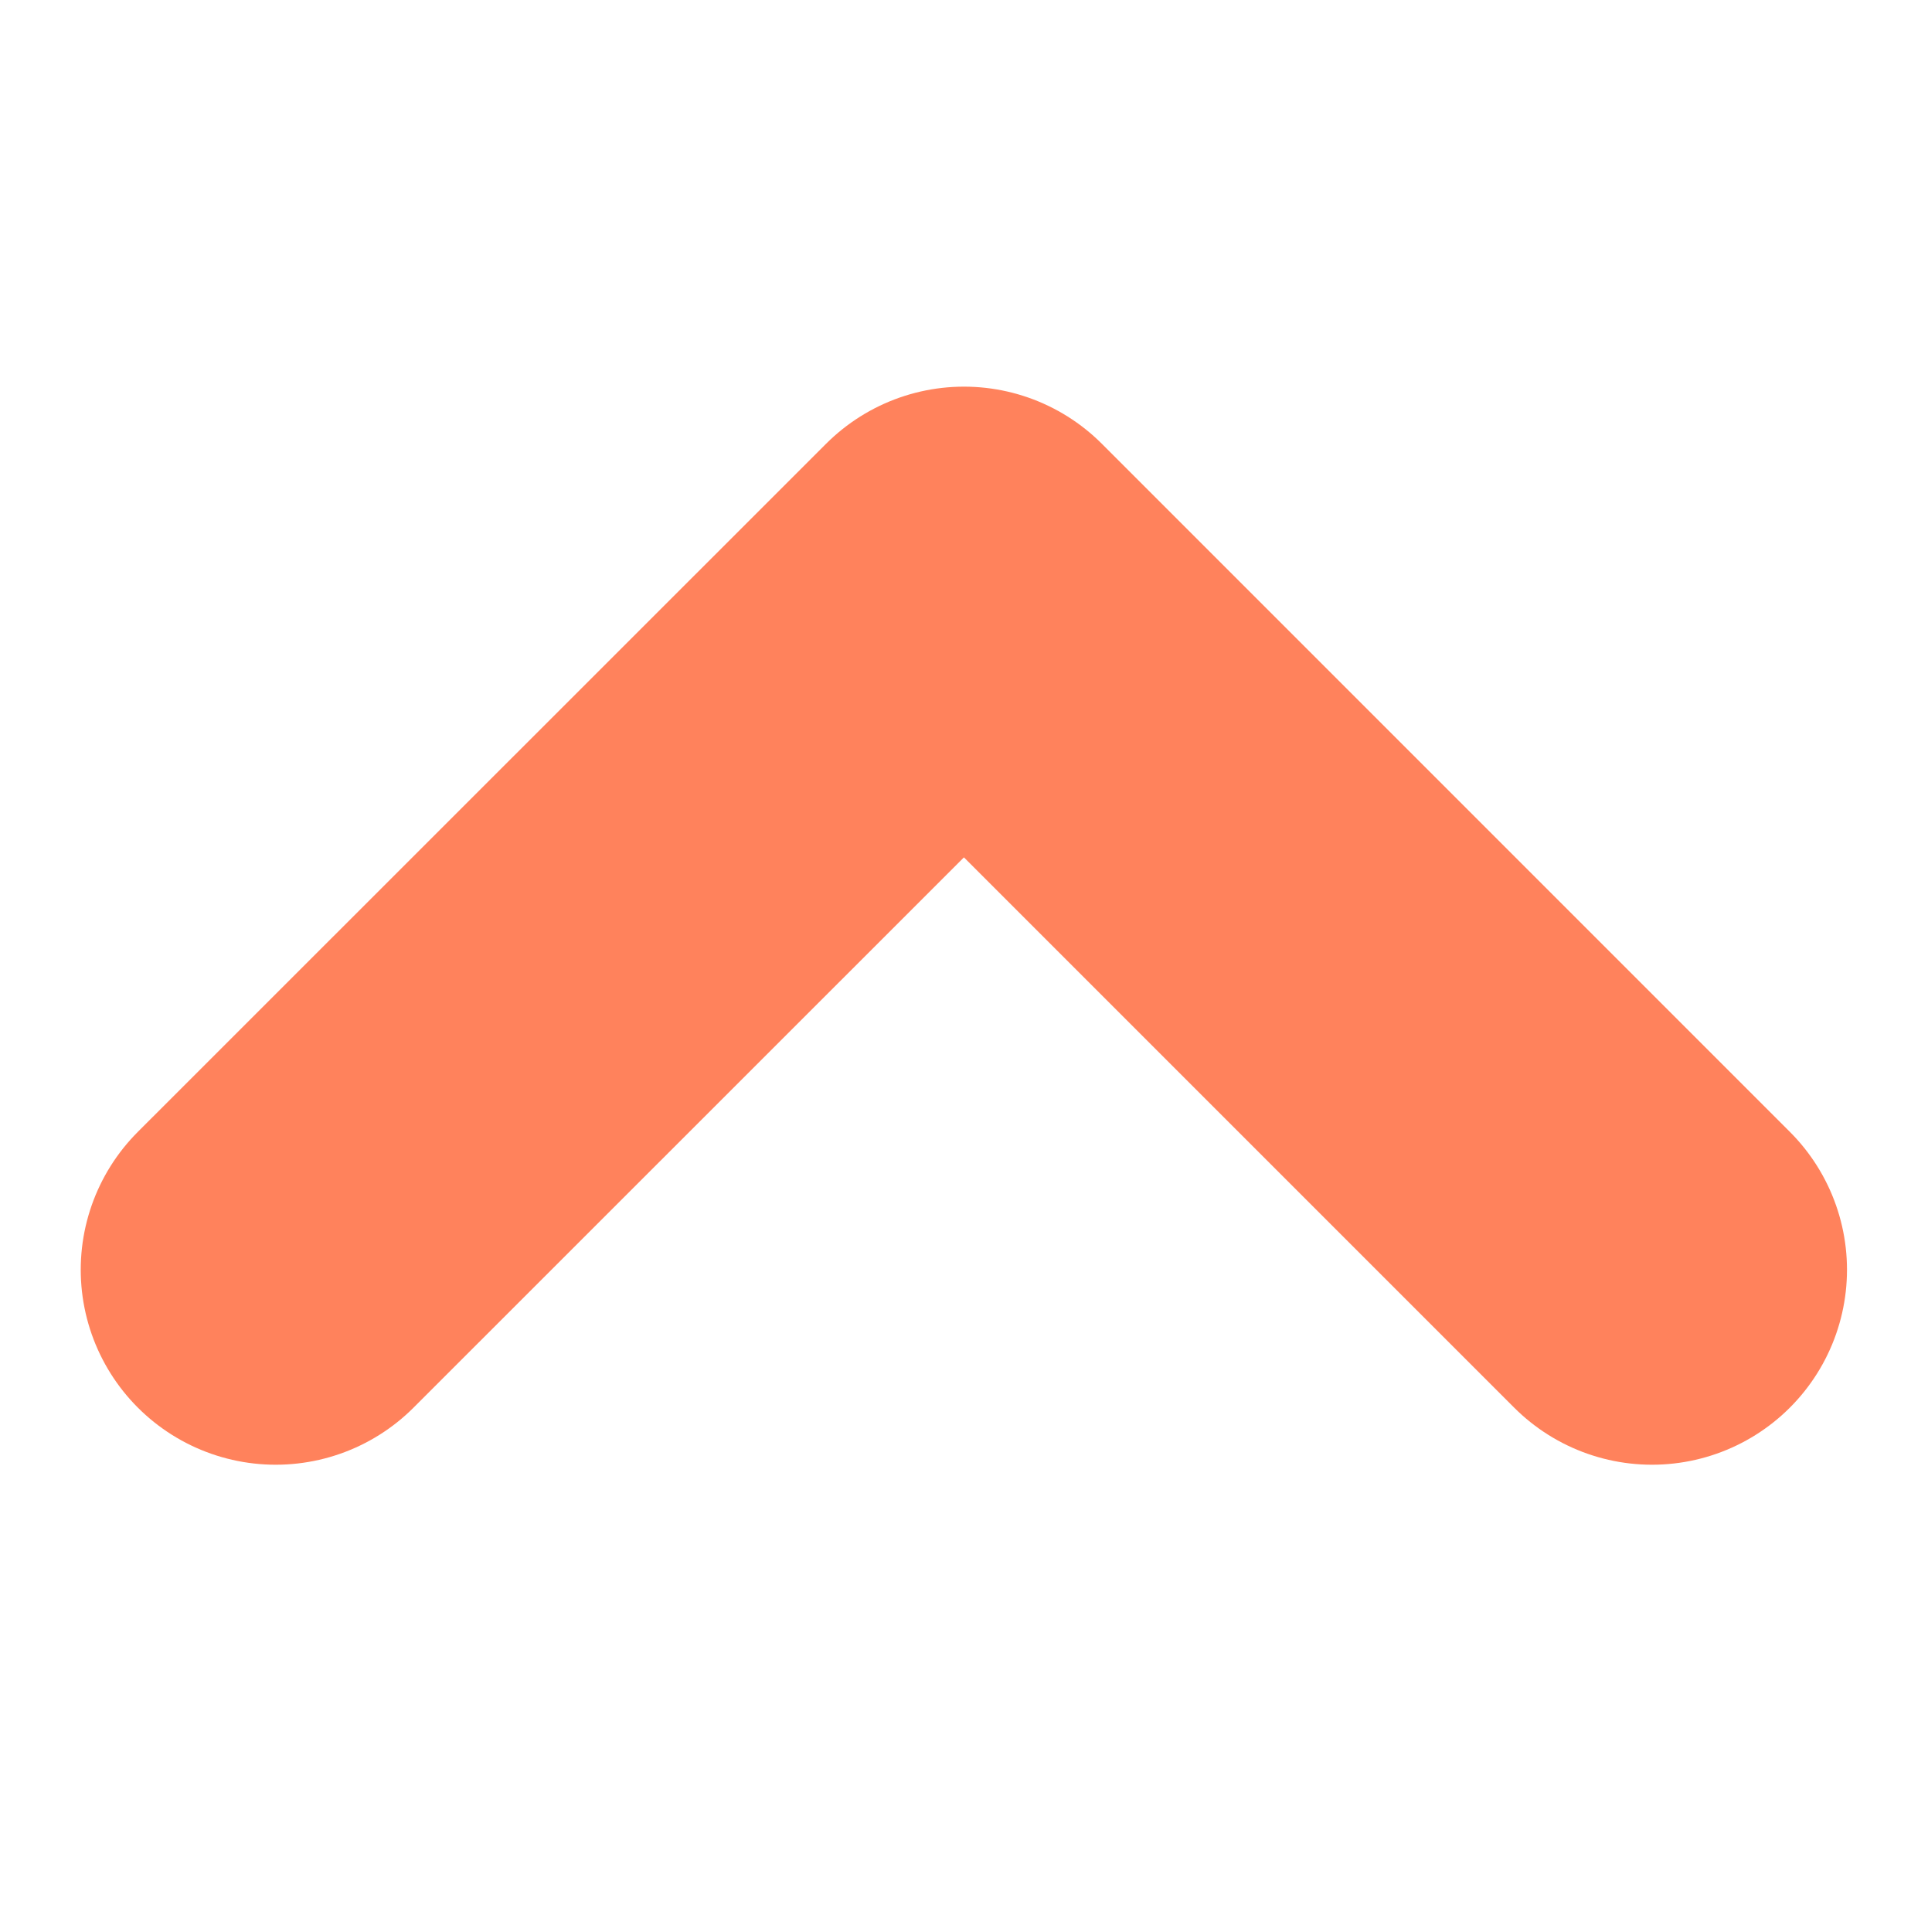
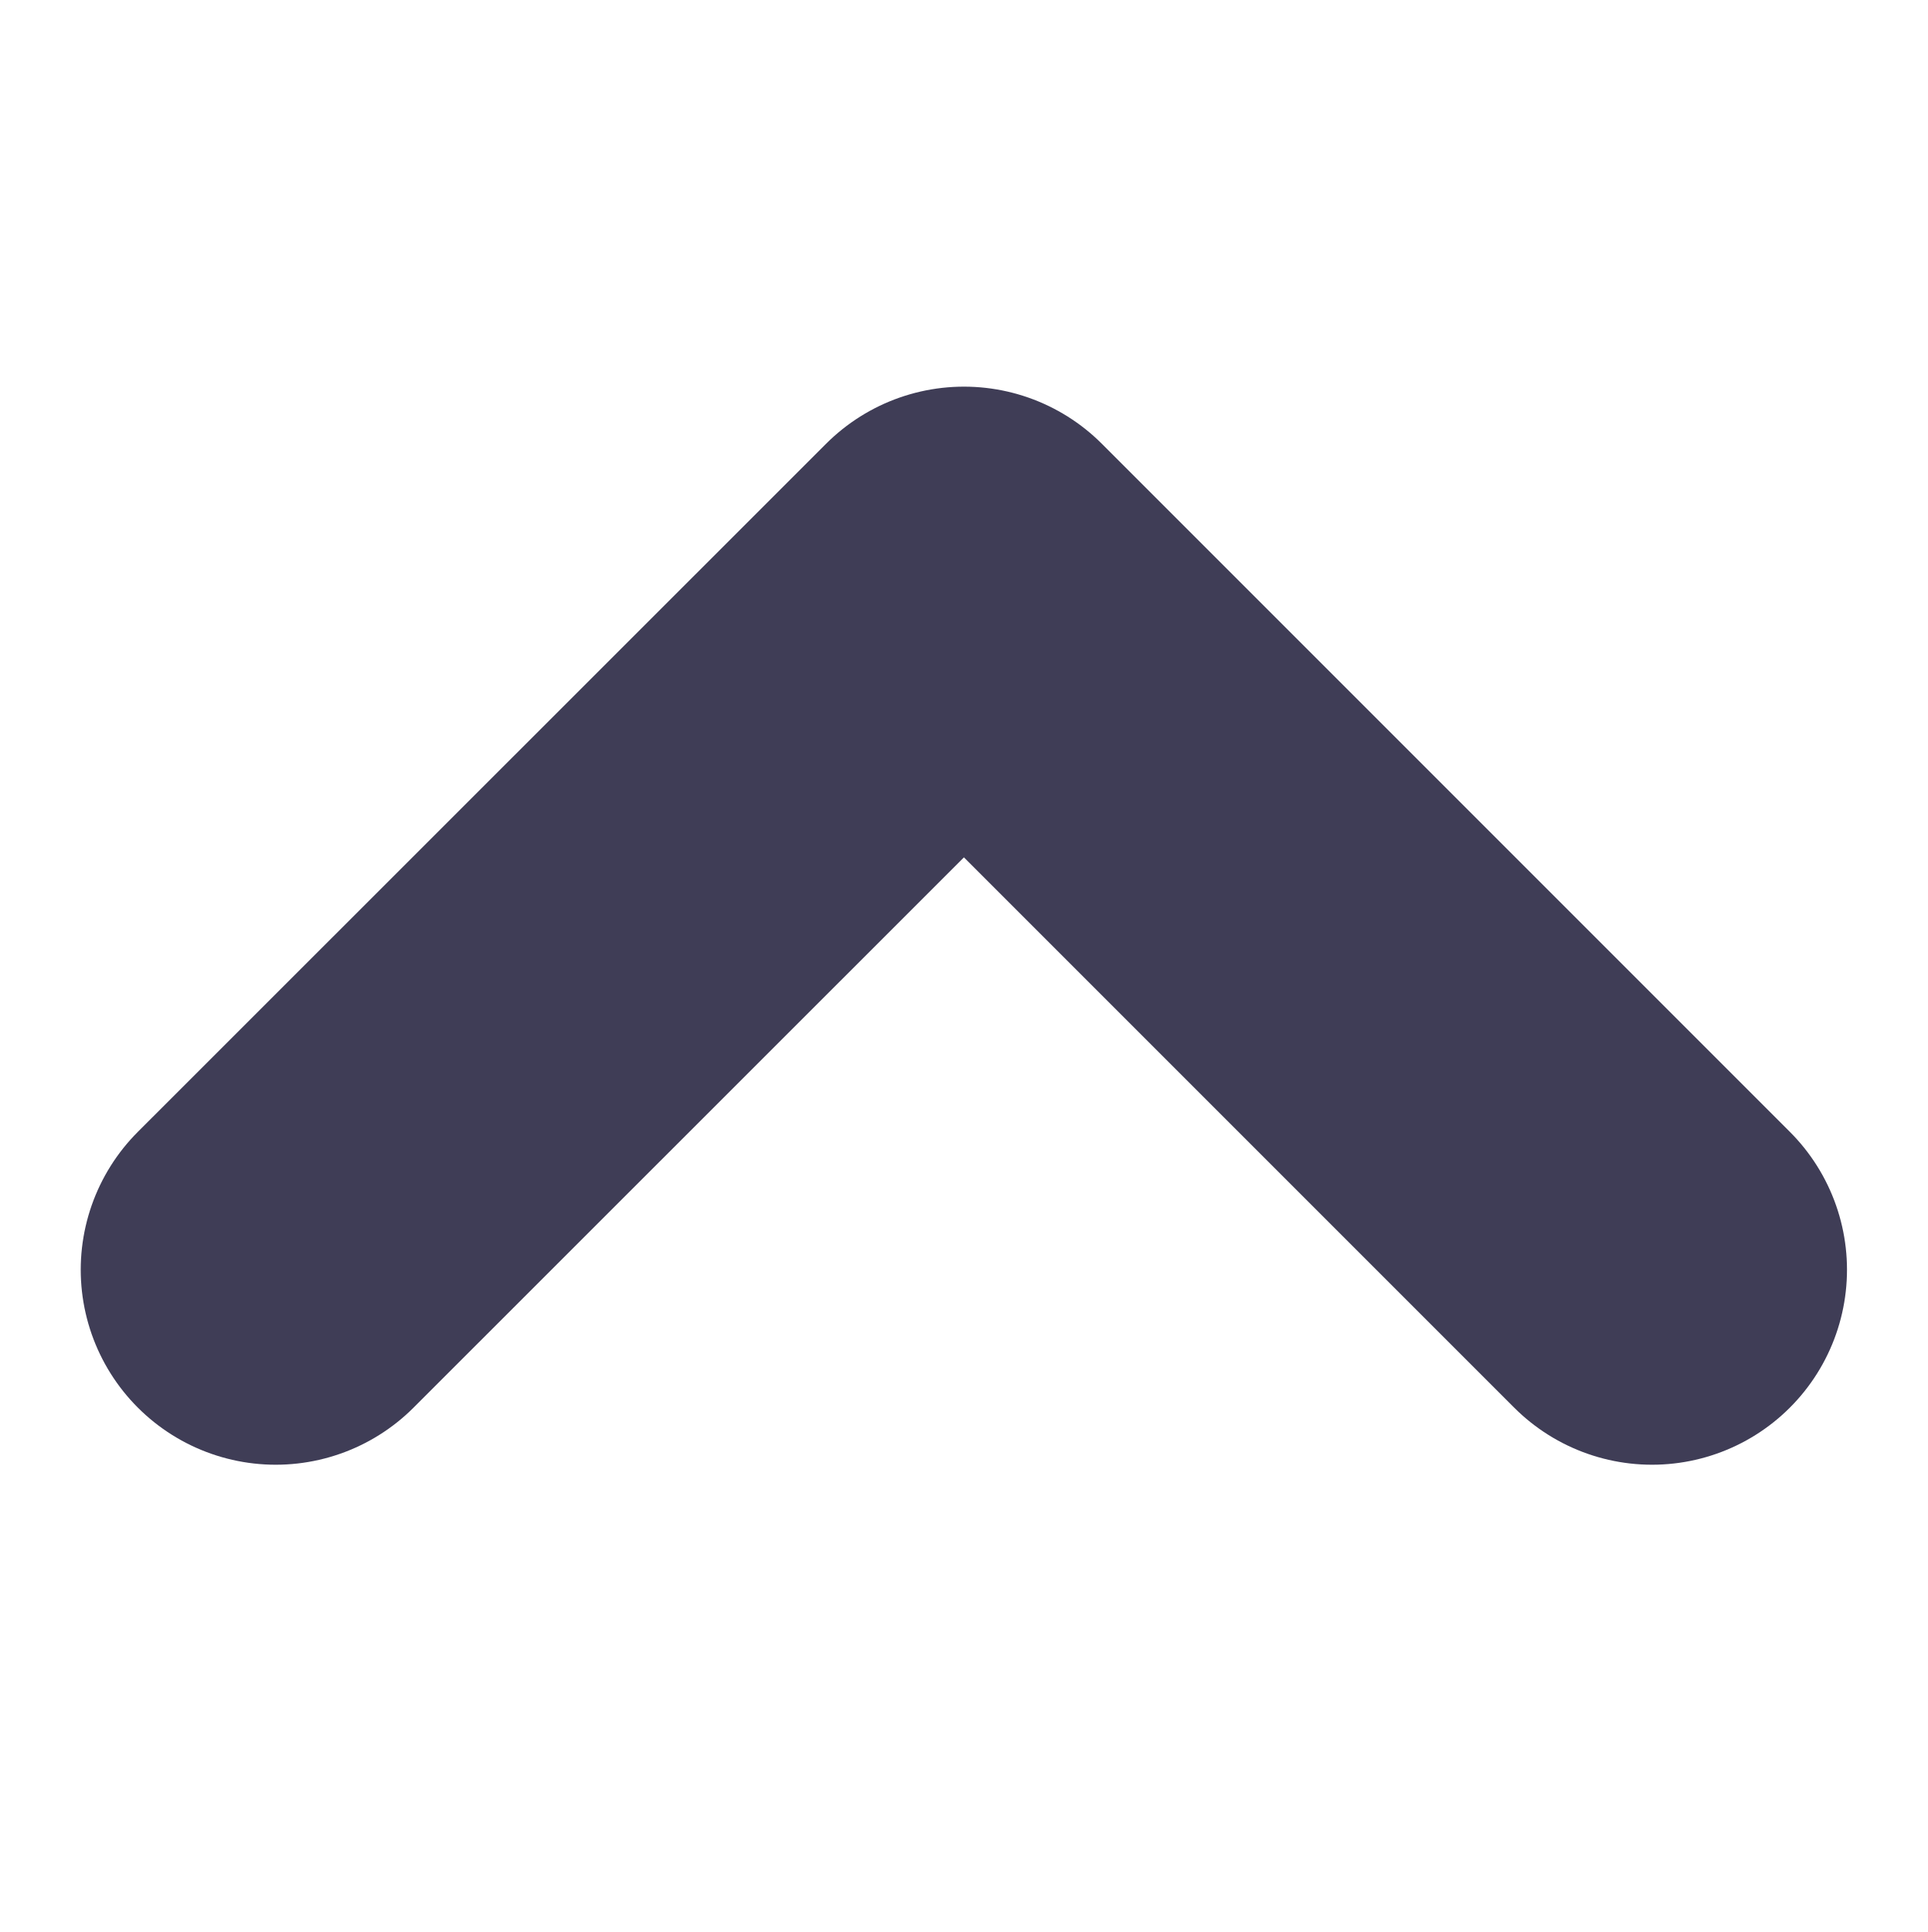
<svg xmlns="http://www.w3.org/2000/svg" width="25.887" height="25.943" viewBox="0 0 9.887 5.943">
-   <path id="Path_157" data-name="Path 157" d="M6502.544,2805l3.529,3.53-3.529,3.529" transform="translate(-2803.586 6507.073) rotate(-90)" fill="none" stroke="#ff825c" stroke-linecap="round" stroke-linejoin="round" stroke-width="2" />
+   <path id="Path_157" data-name="Path 157" d="M6502.544,2805l3.529,3.53-3.529,3.529" transform="translate(-2803.586 6507.073) rotate(-90)" fill="none" stroke="#3f3d56" stroke-linecap="round" stroke-linejoin="round" stroke-width="2" />
</svg>
